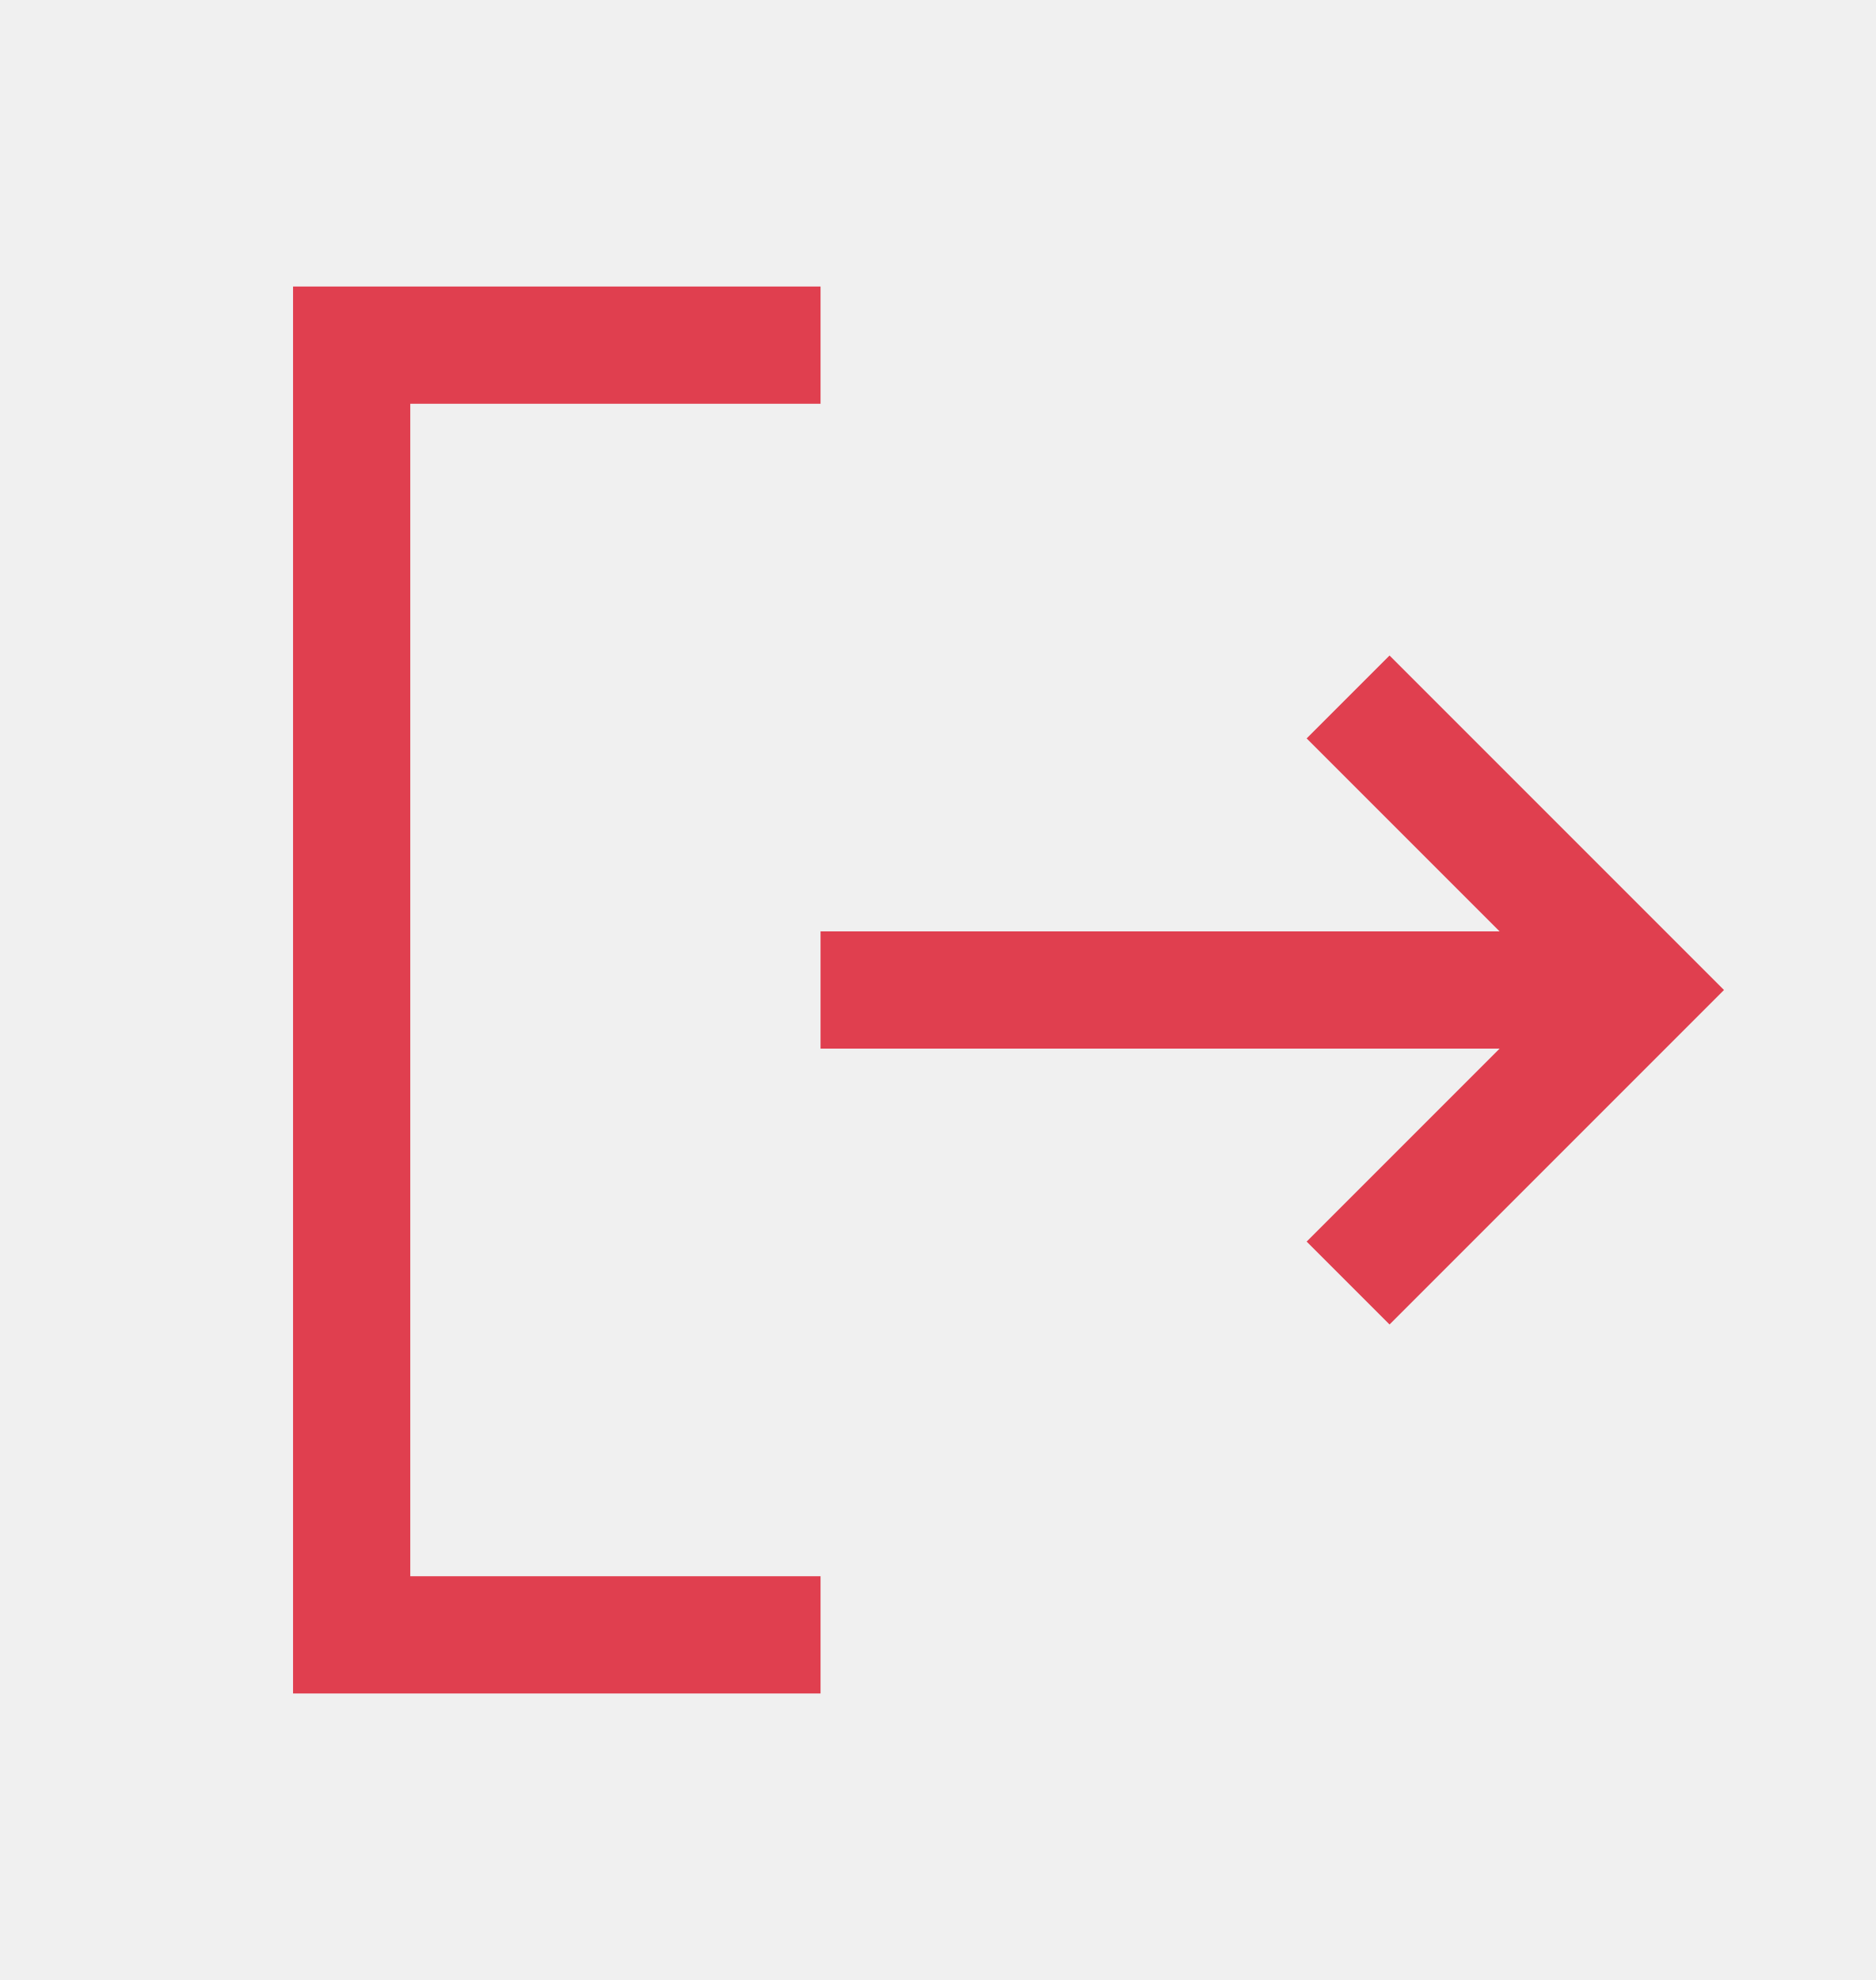
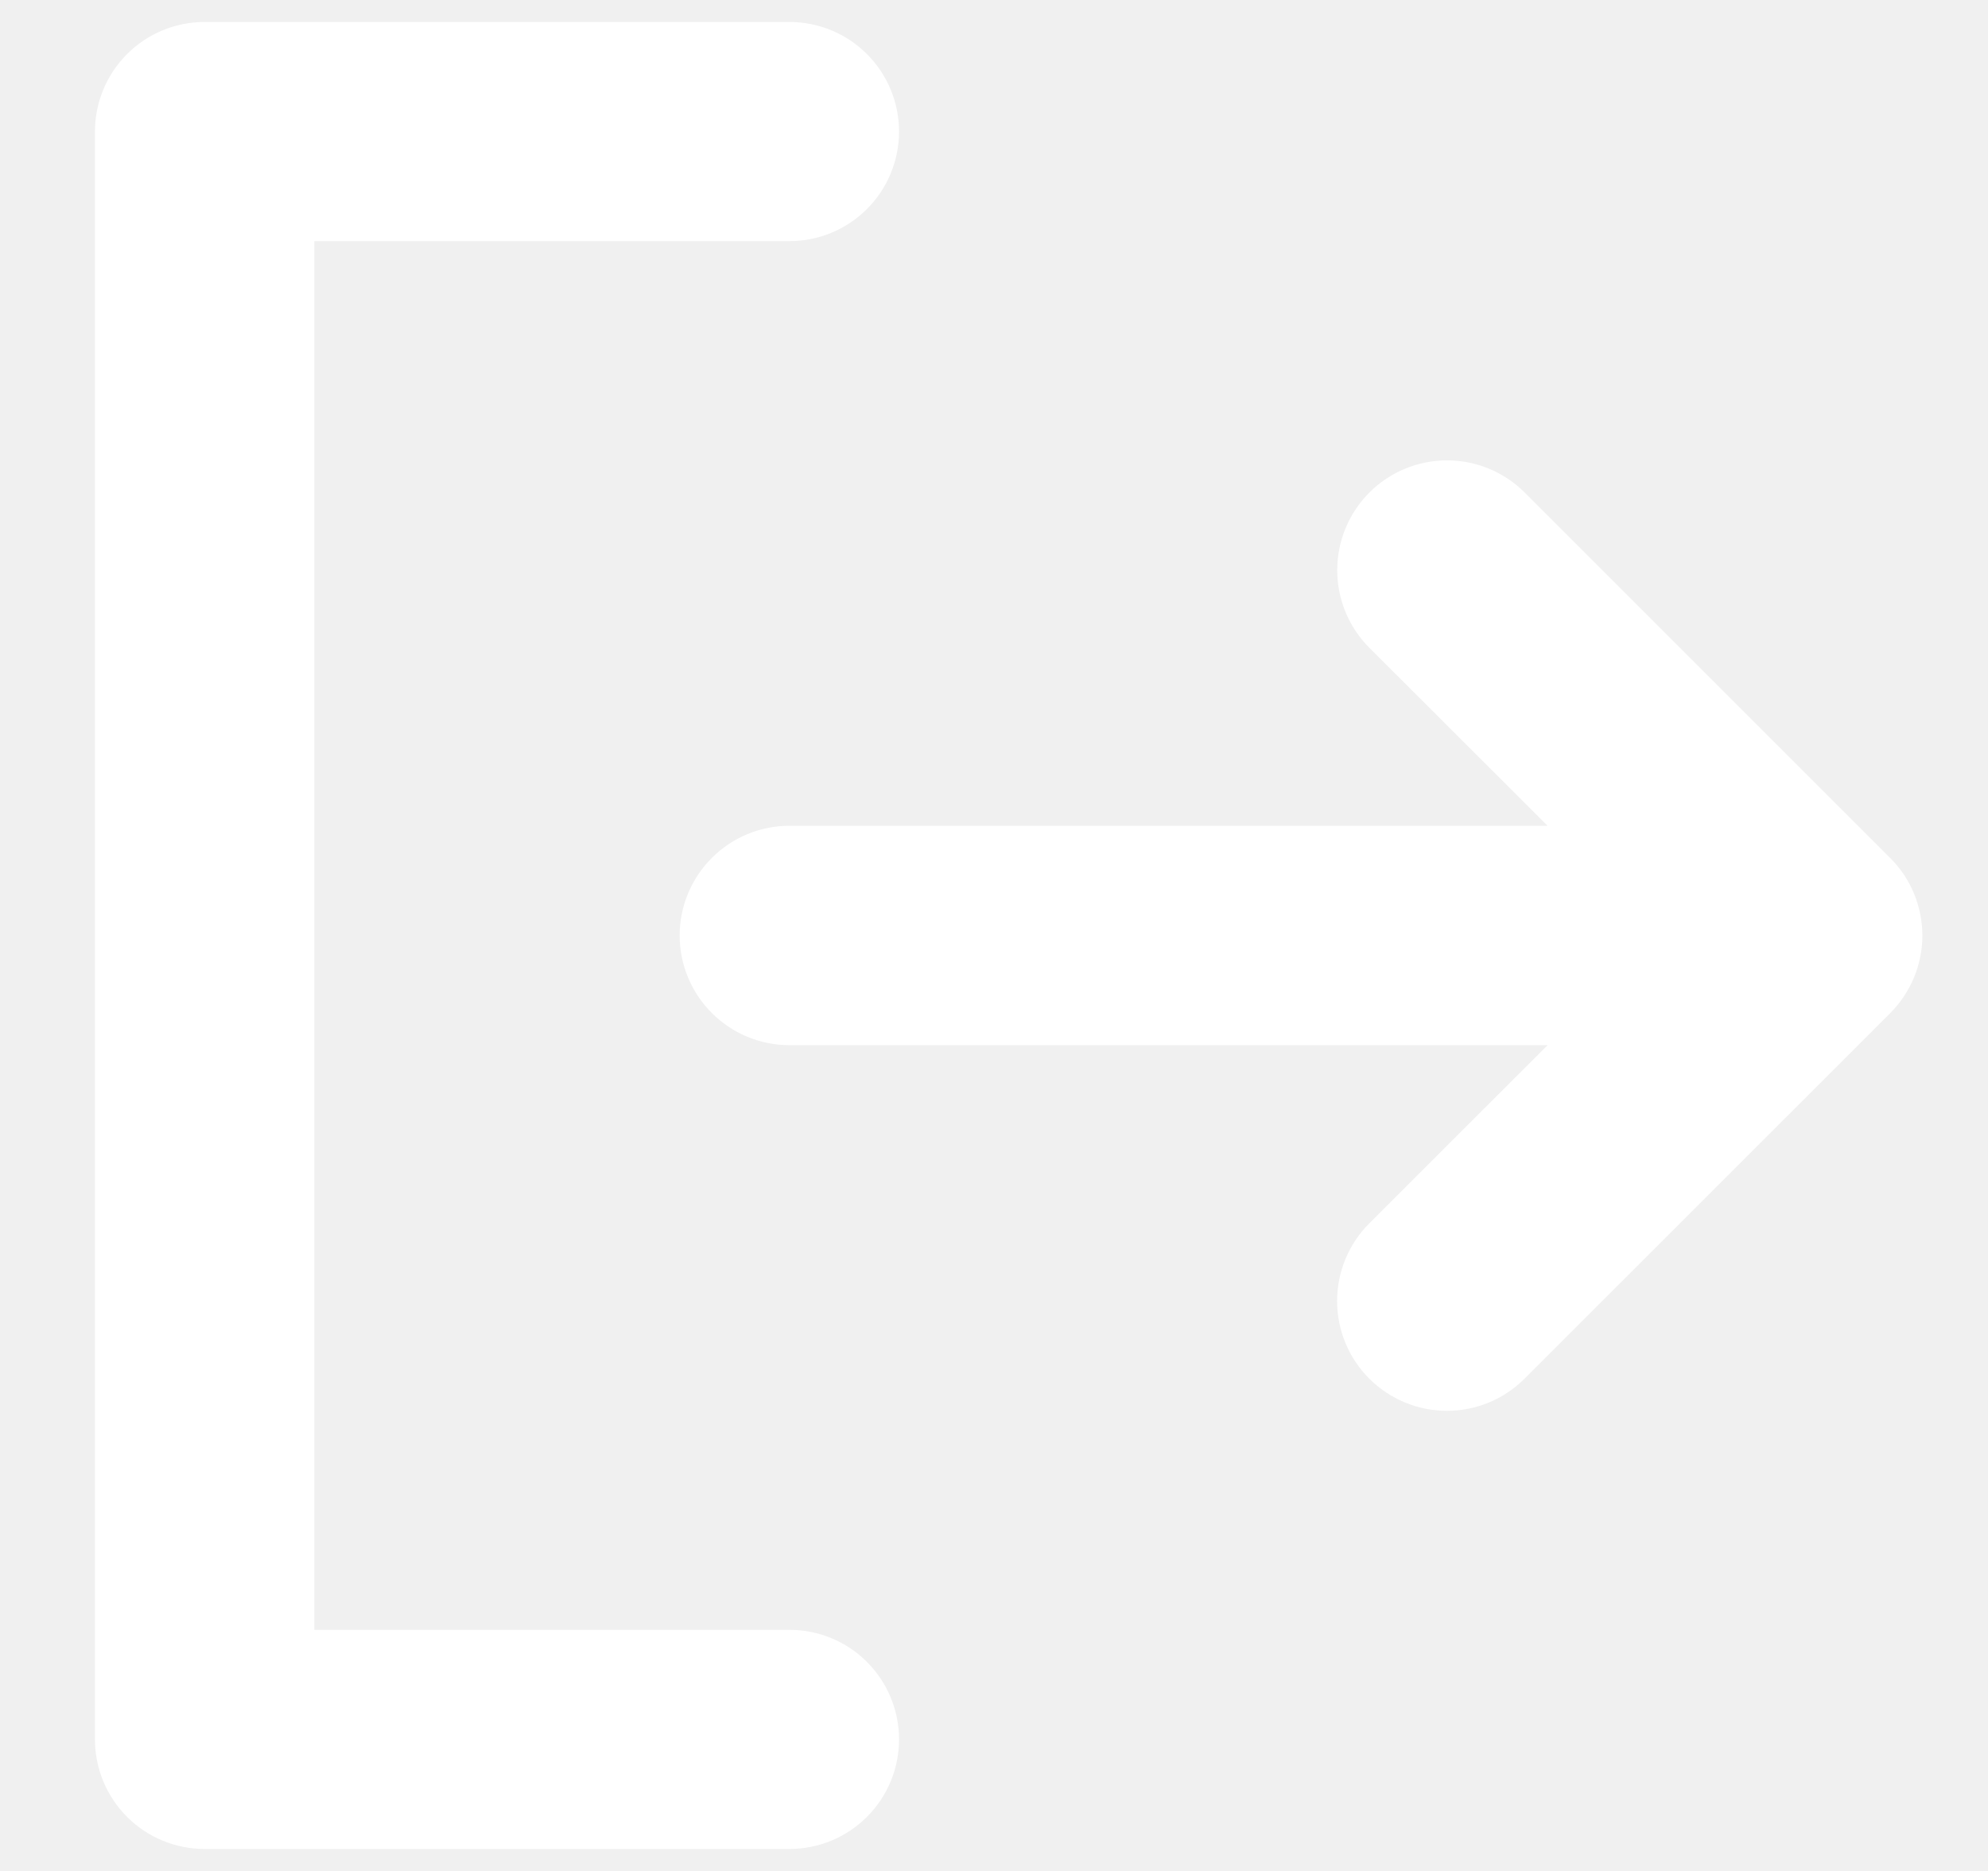
- <svg xmlns="http://www.w3.org/2000/svg" width="18" height="19" viewBox="0 0 18 19" fill="none">
-   <g clip-path="url(#clip0_155_2902)">
-     <path d="M7.875 3.312H3.375V15.688H7.875" stroke="#E03F4F" stroke-width="1.125" strokeLinecap="round" strokeLinejoin="round" />
-     <path d="M7.875 9.5H15.75" stroke="#E03F4F" stroke-width="1.125" strokeLinecap="round" strokeLinejoin="round" />
-     <path d="M12.938 6.688L15.75 9.5L12.938 12.312" stroke="#E03F4F" stroke-width="1.125" strokeLinecap="round" strokeLinejoin="round" />
-   </g>
-   <defs>
-     <clipPath id="clip0_155_2902">
-       <rect width="18" height="18" fill="white" transform="translate(0 0.5)" />
-     </clipPath>
-   </defs>
+ <svg xmlns="http://www.w3.org/2000/svg" width="17" height="16" viewBox="0 0 17 16" fill="none">
+   <path d="M7.688 14.875C7.688 15.124 7.589 15.362 7.413 15.538C7.237 15.714 6.999 15.812 6.75 15.812H1.75C1.501 15.812 1.263 15.714 1.087 15.538C0.911 15.362 0.812 15.124 0.812 14.875V1.125C0.812 0.876 0.911 0.638 1.087 0.462C1.263 0.286 1.501 0.188 1.75 0.188H6.75C6.999 0.188 7.237 0.286 7.413 0.462C7.589 0.638 7.688 0.876 7.688 1.125C7.688 1.374 7.589 1.612 7.413 1.788C7.237 1.964 6.999 2.062 6.75 2.062H2.688V13.938H6.75C6.999 13.938 7.237 14.036 7.413 14.212C7.589 14.388 7.688 14.626 7.688 14.875ZM16.163 7.337L13.038 4.212C12.862 4.036 12.623 3.937 12.374 3.937C12.125 3.937 11.886 4.036 11.71 4.212C11.534 4.388 11.435 4.627 11.435 4.876C11.435 5.125 11.534 5.364 11.71 5.54L13.234 7.062H6.75C6.501 7.062 6.263 7.161 6.087 7.337C5.911 7.513 5.812 7.751 5.812 8C5.812 8.249 5.911 8.487 6.087 8.663C6.263 8.839 6.501 8.938 6.75 8.938H13.234L11.709 10.462C11.533 10.638 11.434 10.877 11.434 11.126C11.434 11.375 11.533 11.614 11.709 11.79C11.886 11.966 12.124 12.065 12.373 12.065C12.623 12.065 12.861 11.966 13.037 11.79L16.163 8.665C16.25 8.578 16.319 8.474 16.367 8.36C16.414 8.246 16.439 8.124 16.439 8.001C16.439 7.878 16.414 7.755 16.367 7.641C16.32 7.527 16.251 7.424 16.163 7.337Z" fill="white" />
</svg>
